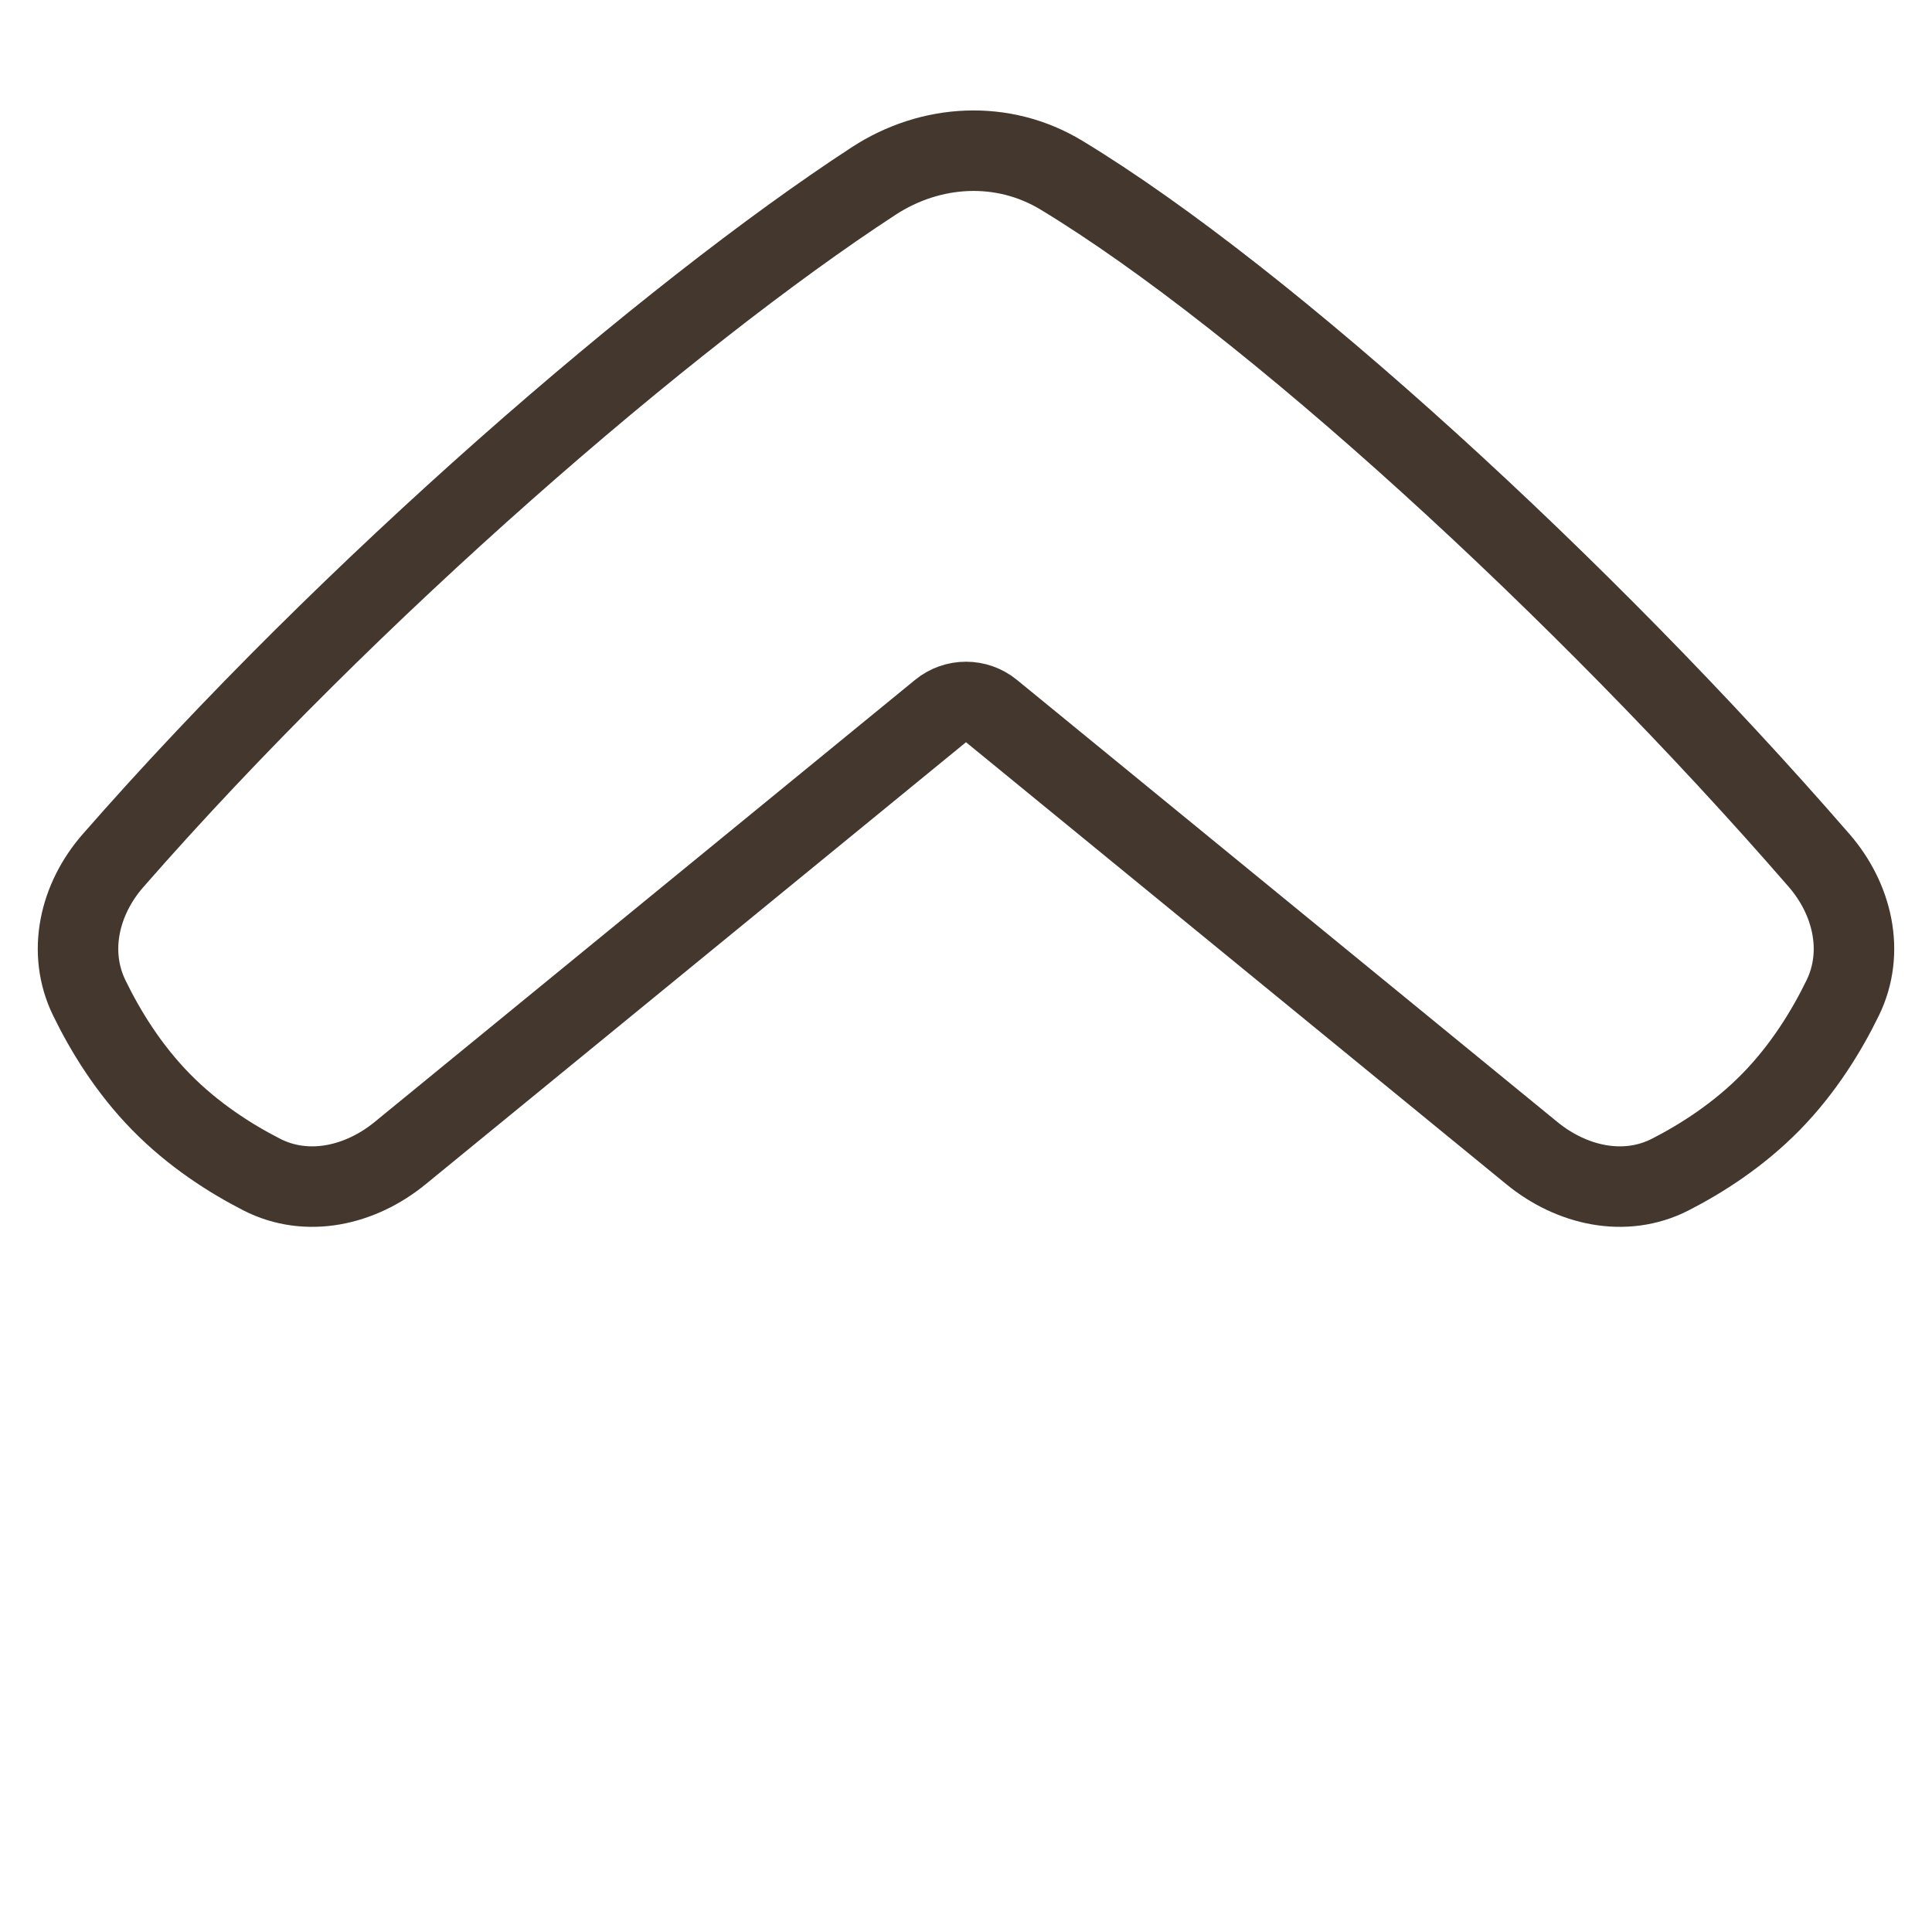
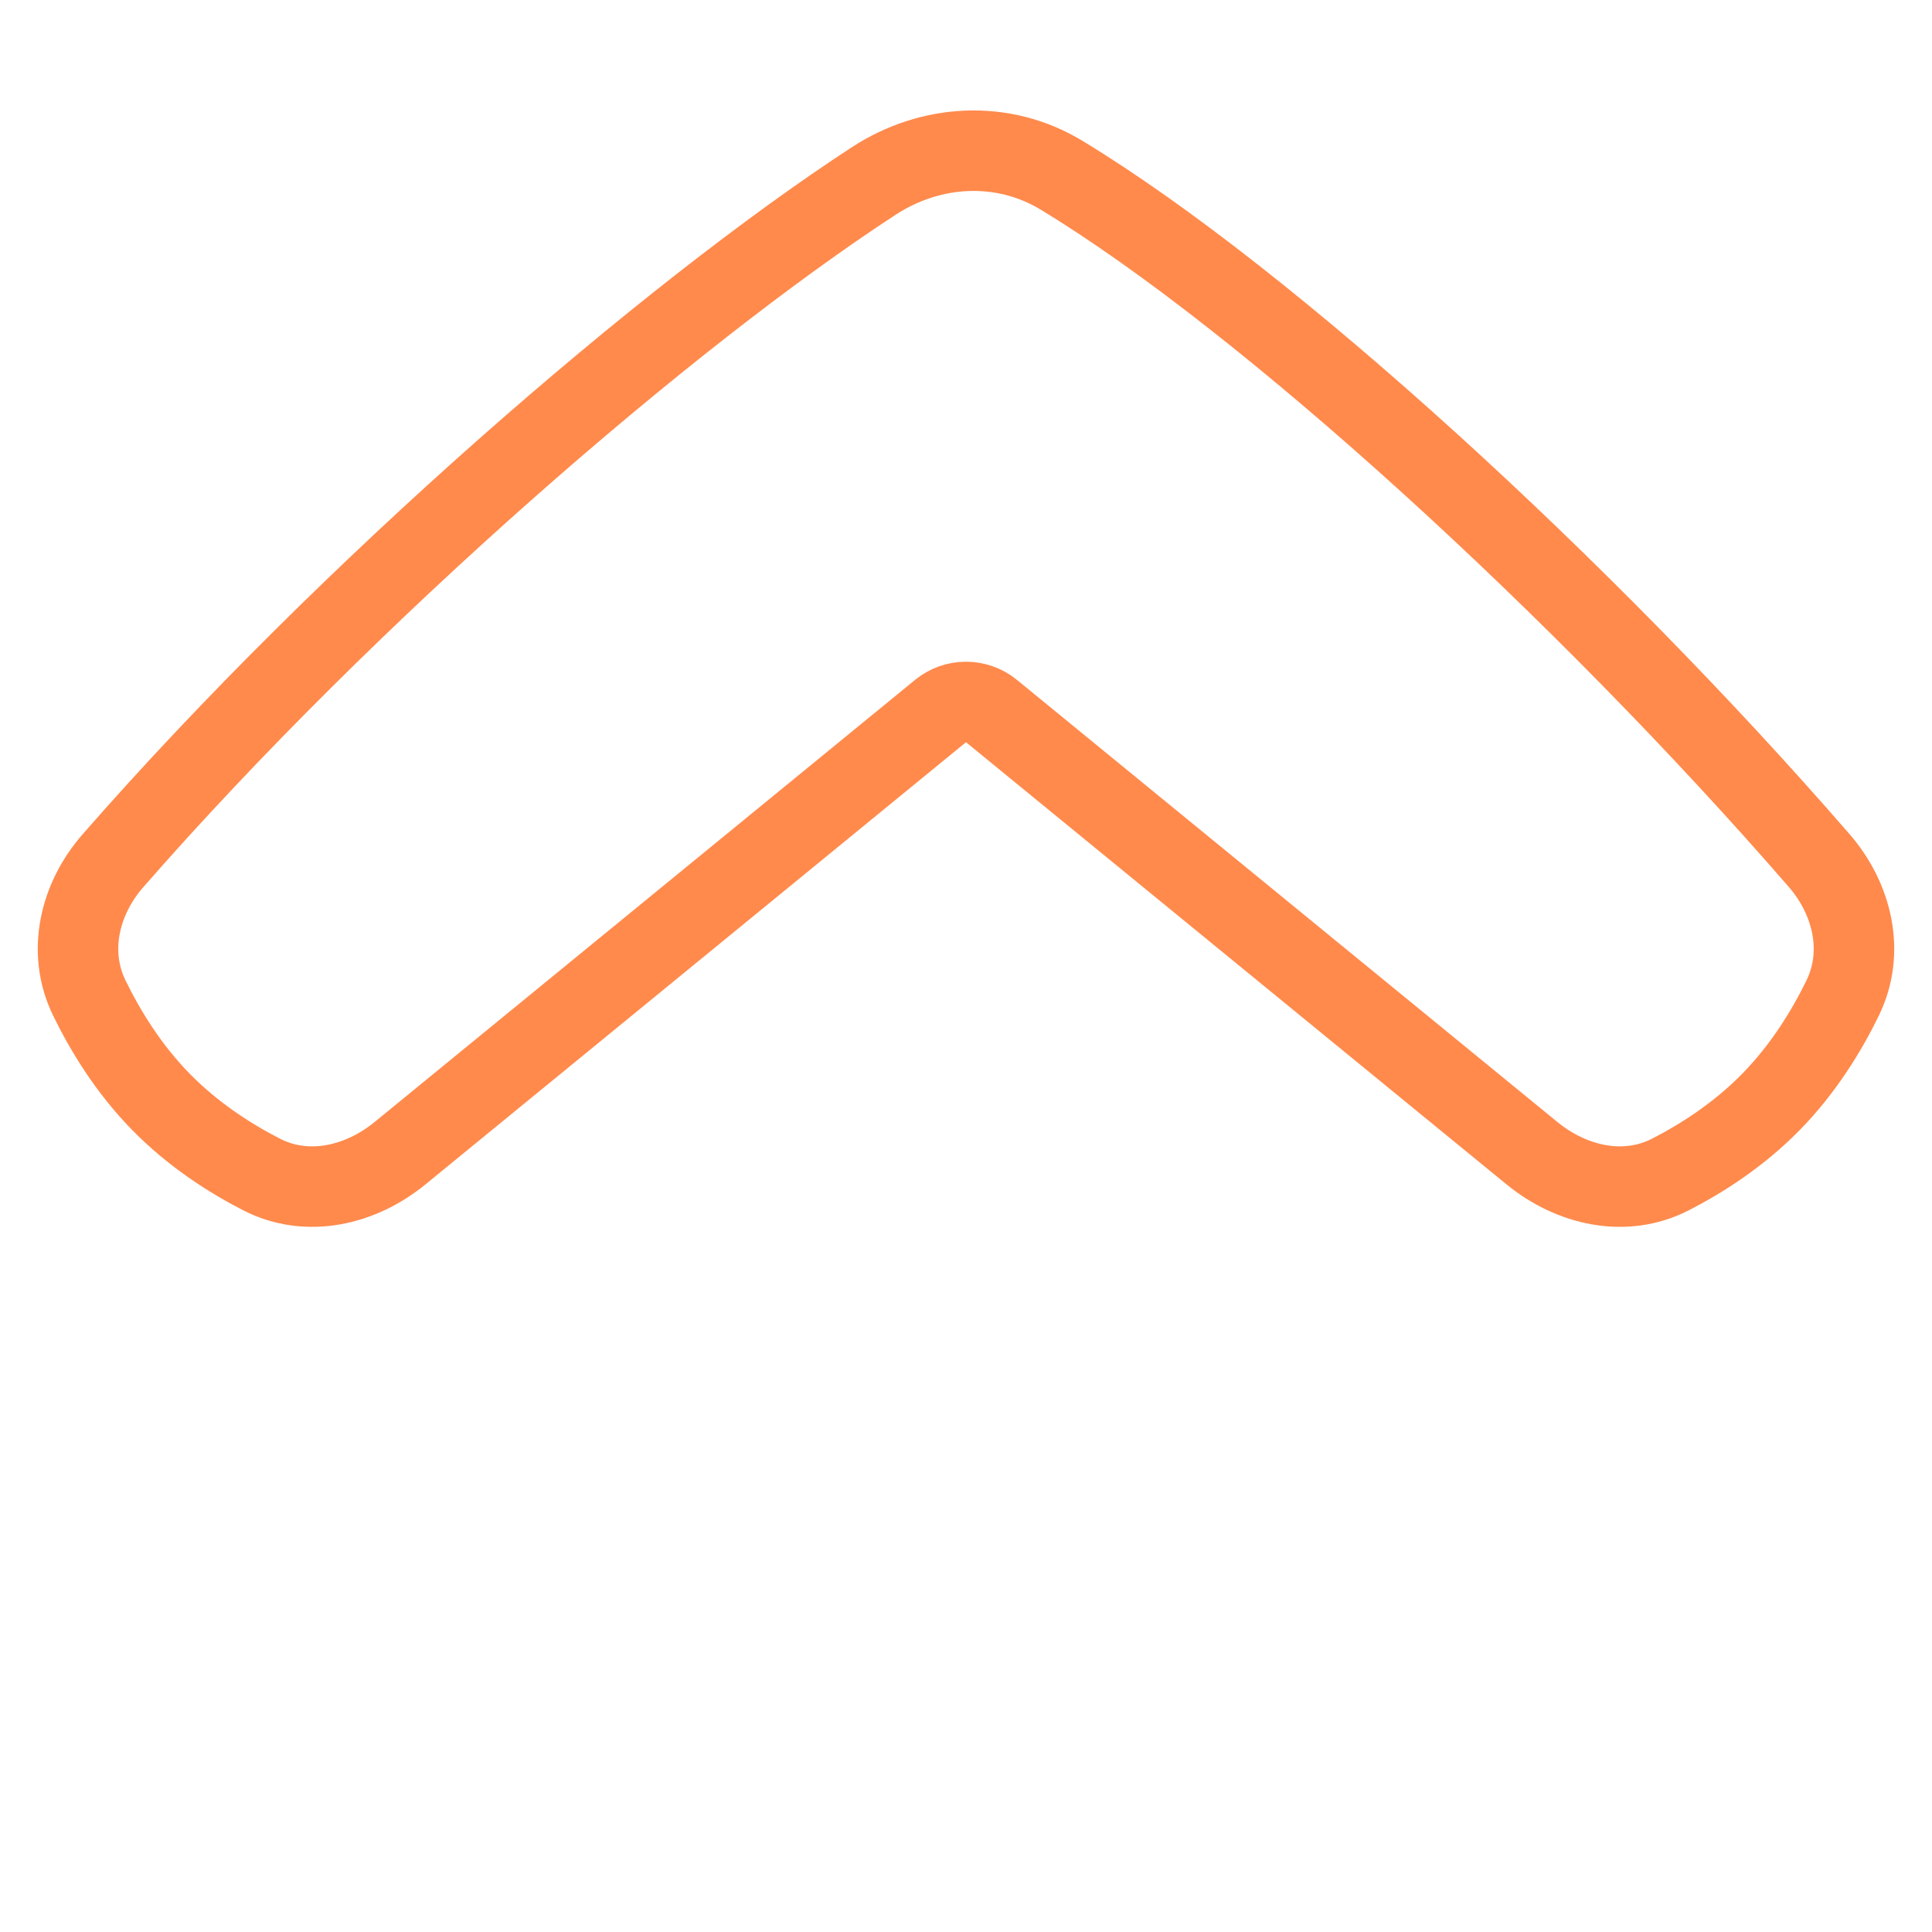
- <svg xmlns="http://www.w3.org/2000/svg" fill="none" stroke="#44382E" stroke-width="2" stroke-linecap="round" stroke-linejoin="round" viewBox="0 0 48 48" id="Arrow-Up-4--Streamline-Plump">
+ <svg xmlns="http://www.w3.org/2000/svg" fill="none" stroke="#FF8A4C" stroke-width="2" stroke-linecap="round" stroke-linejoin="round" viewBox="0 0 48 48" id="Arrow-Up-4--Streamline-Plump">
  <g id="arrow-up-4--arrow-up-line-to-top">
    <path id="Vector" fill-rule="evenodd" d="M24.633 17.666a1 1 0 0 0 -1.266 0L9.94 28.65c-0.984 0.805 -2.306 1.11 -3.437 0.532 -0.785 -0.402 -1.7 -0.986 -2.502 -1.804 -0.812 -0.828 -1.39 -1.777 -1.783 -2.586 -0.555 -1.139 -0.245 -2.457 0.59 -3.41C8.677 14.67 16.604 7.826 21.705 4.498c1.423 -0.928 3.212 -1.026 4.666 -0.146 5.104 3.09 12.982 10.292 18.825 17.027 0.83 0.957 1.141 2.274 0.586 3.413 -0.394 0.809 -0.971 1.757 -1.784 2.586 -0.801 0.817 -1.716 1.402 -2.501 1.804 -1.131 0.578 -2.453 0.273 -3.437 -0.532L24.633 17.666Z" clip-rule="evenodd" />
  </g>
</svg>
